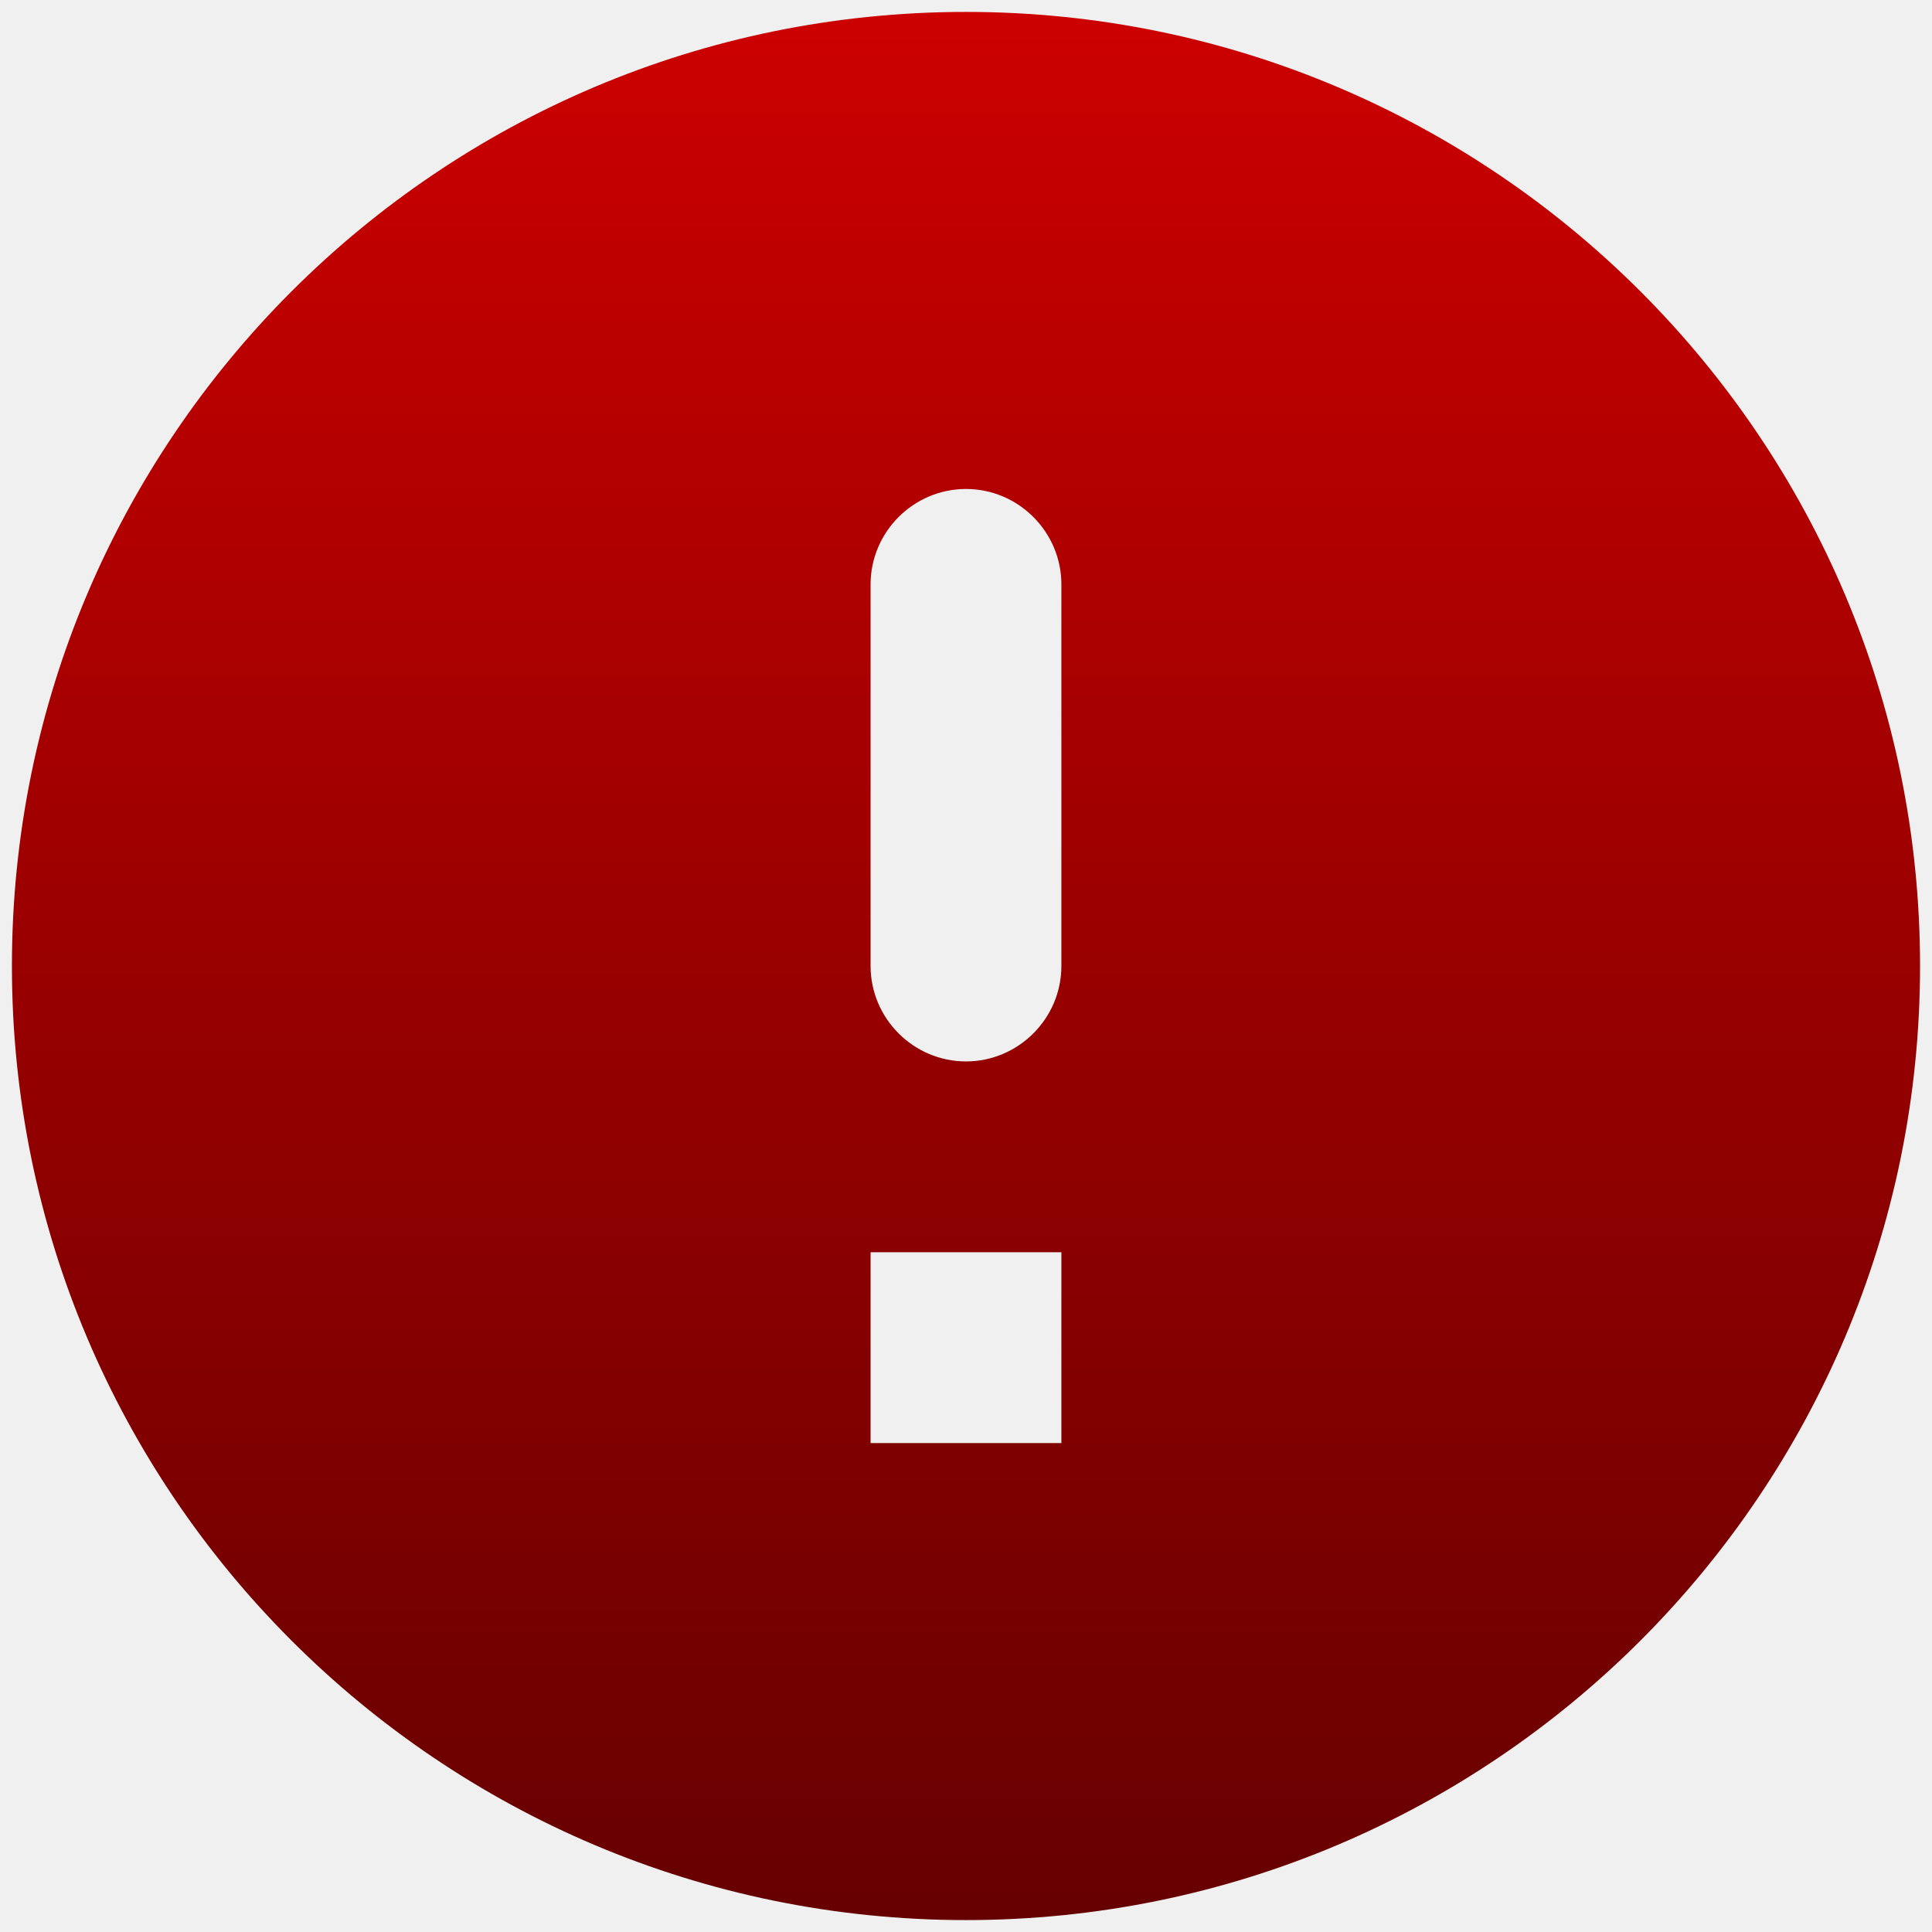
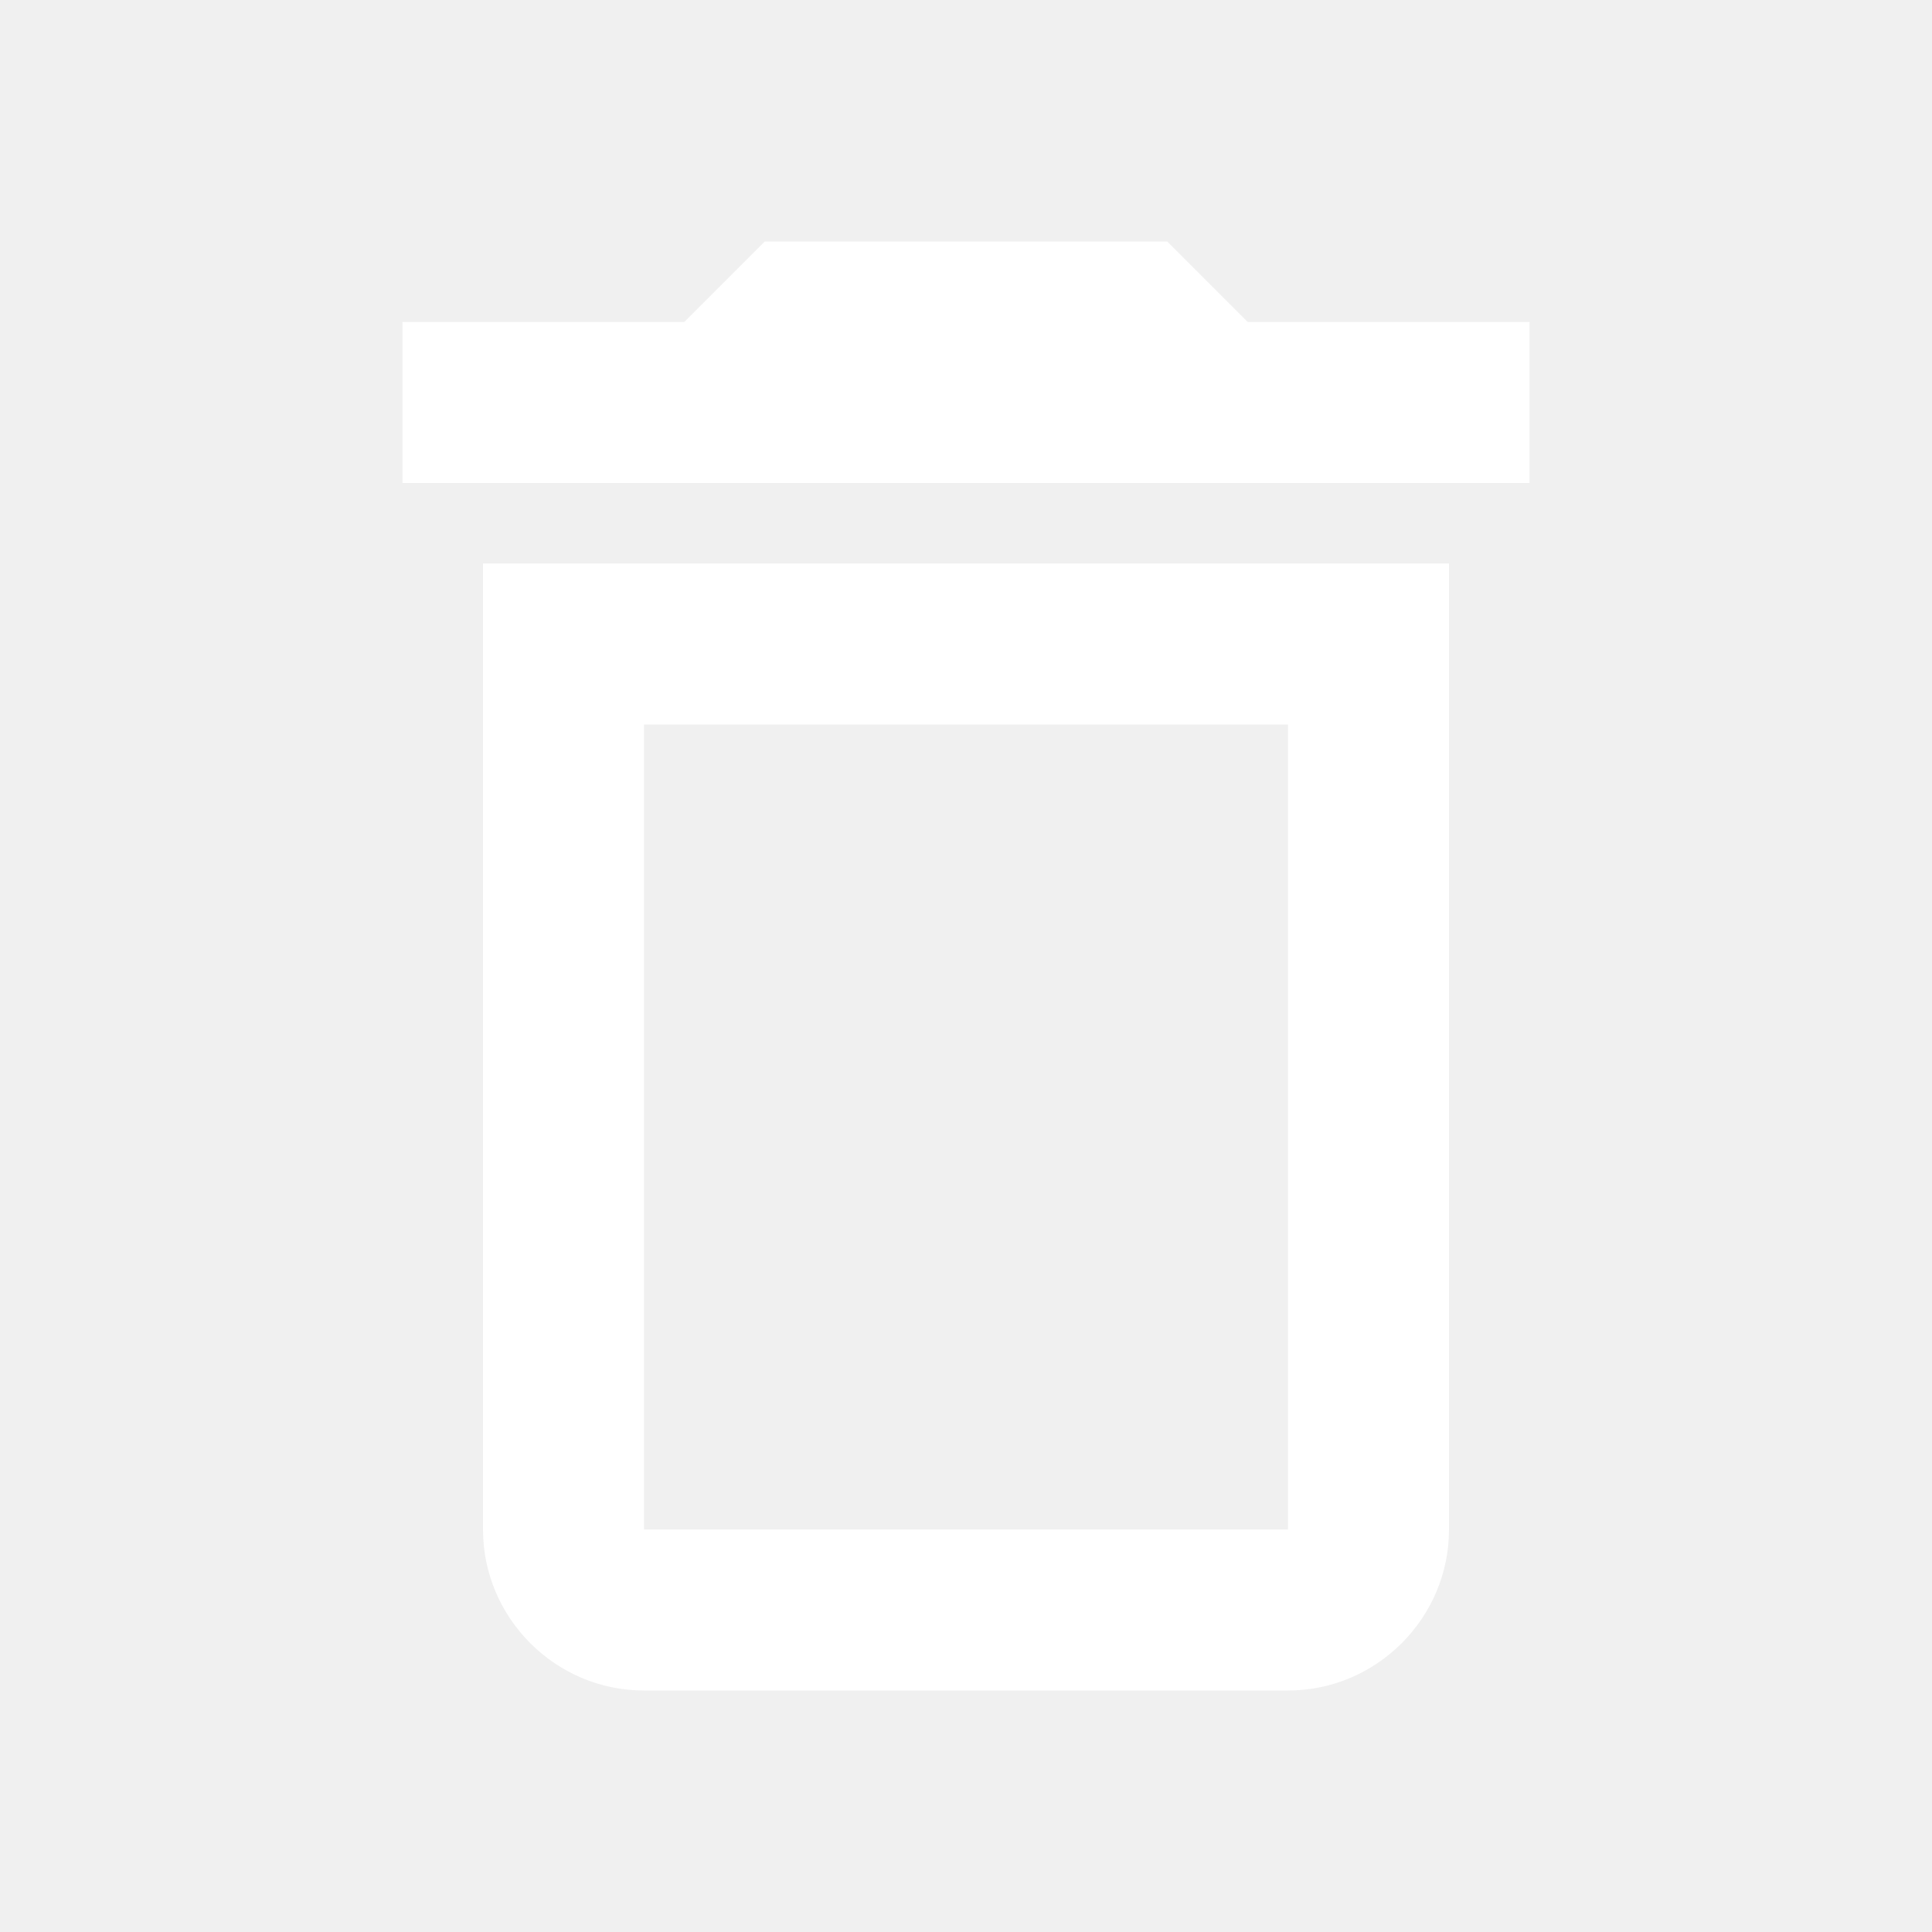
- <svg xmlns="http://www.w3.org/2000/svg" width="54" height="54" viewBox="0 0 54 54" fill="none">
-   <path d="M27 0.333C12.28 0.333 0.333 12.28 0.333 27C0.333 41.72 12.28 53.667 27 53.667C41.72 53.667 53.666 41.72 53.666 27C53.666 12.28 41.72 0.333 27 0.333ZM27 29.667C25.533 29.667 24.333 28.467 24.333 27V16.334C24.333 14.867 25.533 13.667 27 13.667C28.466 13.667 29.666 14.867 29.666 16.334V27C29.666 28.467 28.466 29.667 27 29.667ZM29.666 40.334H24.333V35H29.666V40.334Z" fill="url(#paint0_linear_2146_2090)" />
-   <defs>
-     <linearGradient id="paint0_linear_2146_2090" x1="27" y1="0.333" x2="27" y2="53.667" gradientUnits="userSpaceOnUse">
-       <stop stop-color="#CC0000" />
-       <stop offset="1" stop-color="#660000" />
-     </linearGradient>
-   </defs>
+ <svg xmlns="http://www.w3.org/2000/svg" width="24" height="24" viewBox="0 0 24 24" fill="none">
+   <path d="M6 19C6 20.1 6.9 21 8 21H16C17.1 21 18 20.1 18 19V7H6V19ZM8 9H16V19H8V9ZM15.5 4L14.5 3H9.5L8.5 4H5V6H19V4H15.5Z" fill="white" />
</svg>
